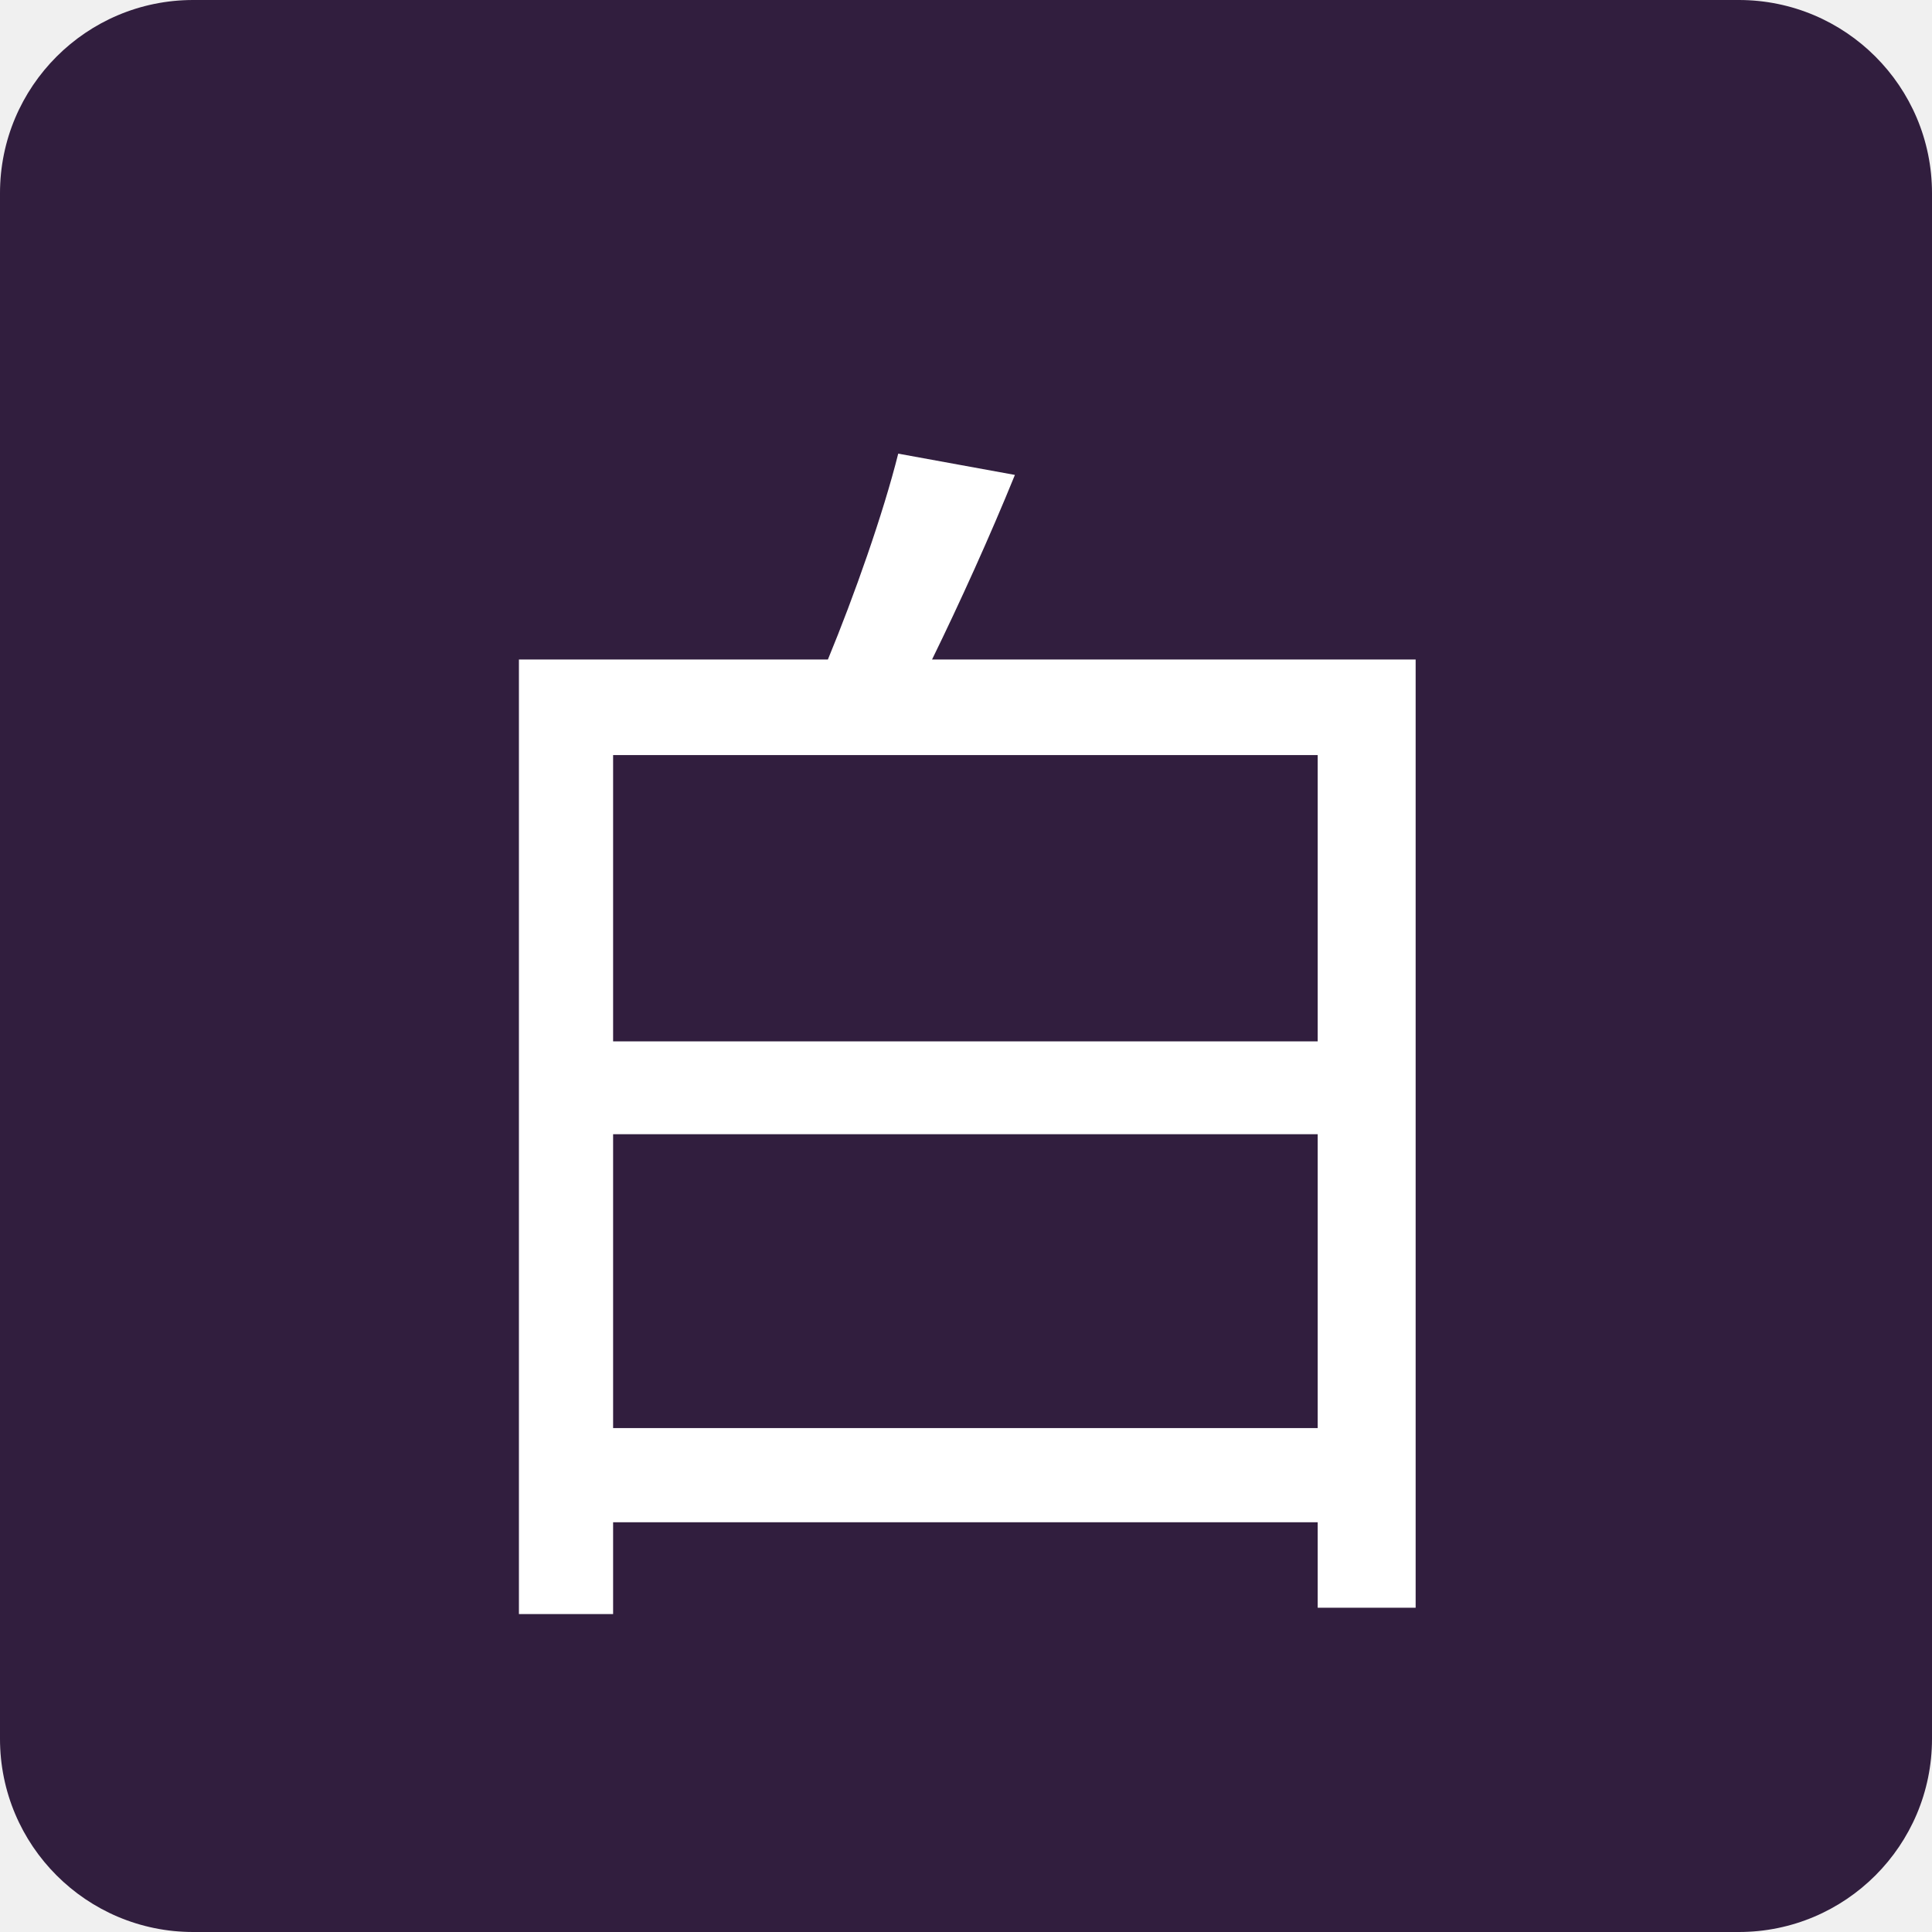
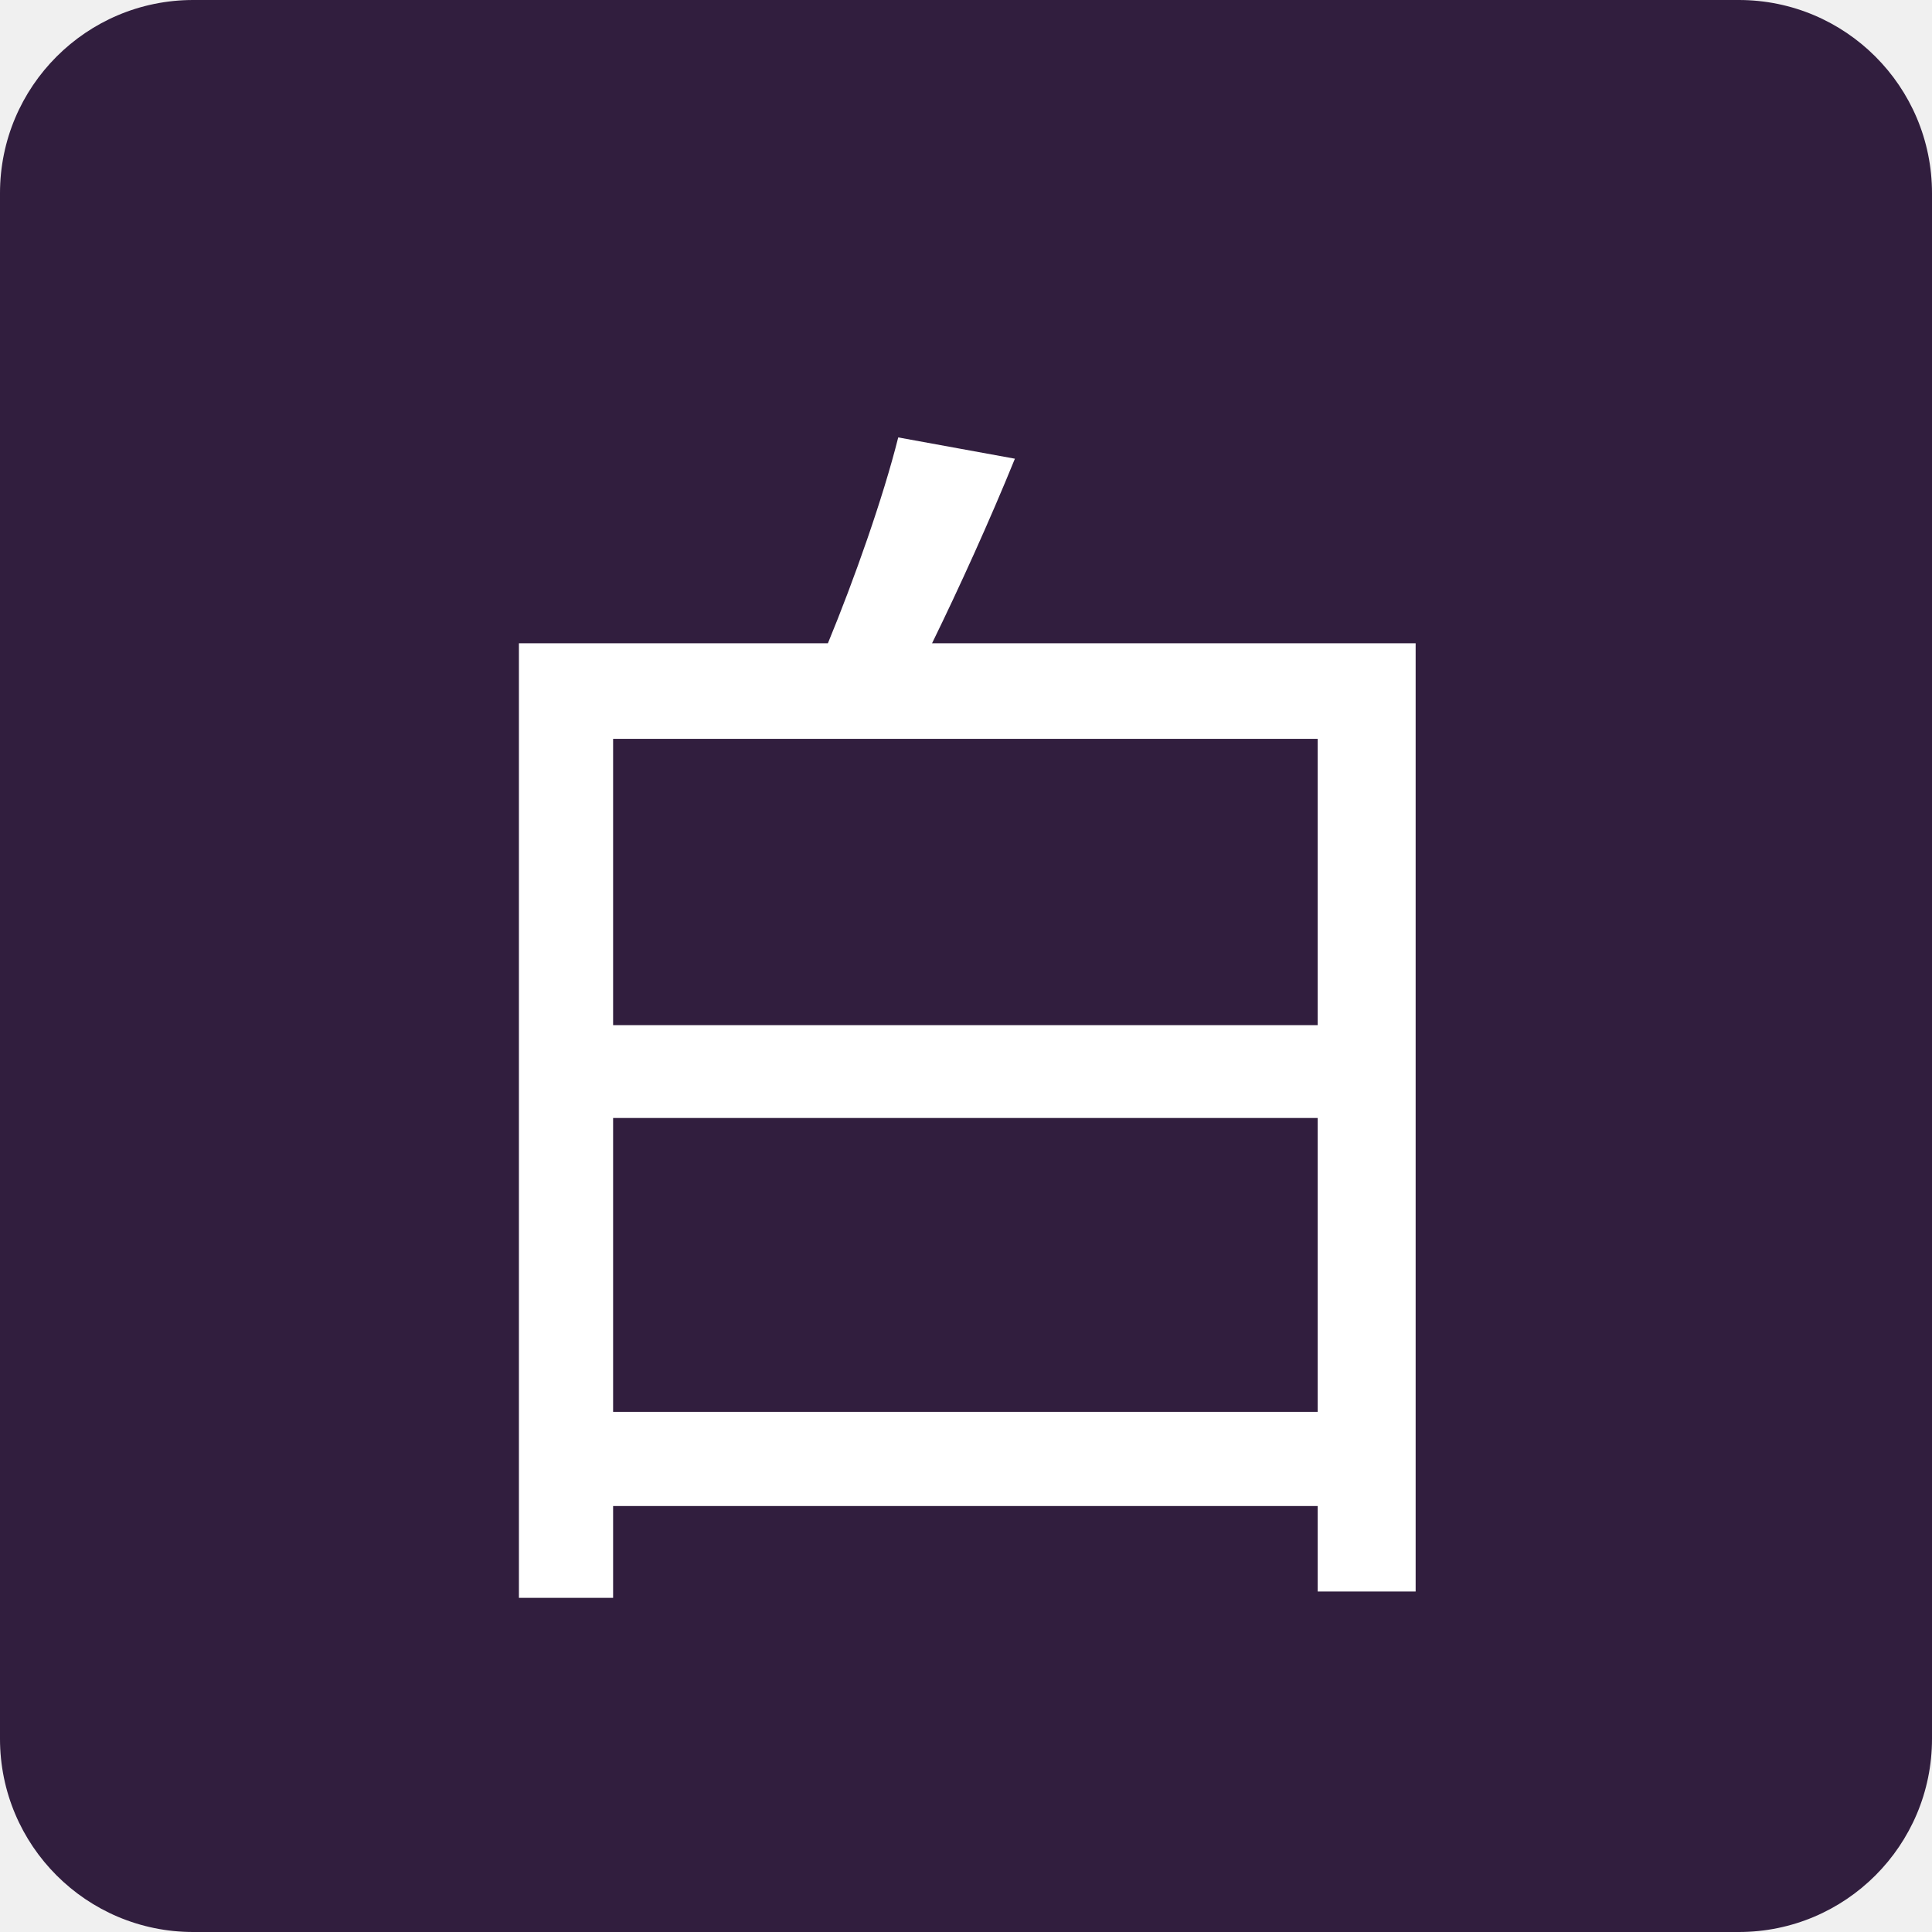
<svg xmlns="http://www.w3.org/2000/svg" viewBox="0 0 200 200">
  <rect width="200" height="200" rx="20" fill="#311e3e" />
-   <text x="100" y="100" text-anchor="middle" dominant-baseline="central" font-size="130" fill="white" font-family="sans-serif">白</text>
+   <text x="100" y="155" text-anchor="middle" font-size="130" fill="white" font-family="sans-serif">白</text>
</svg>
